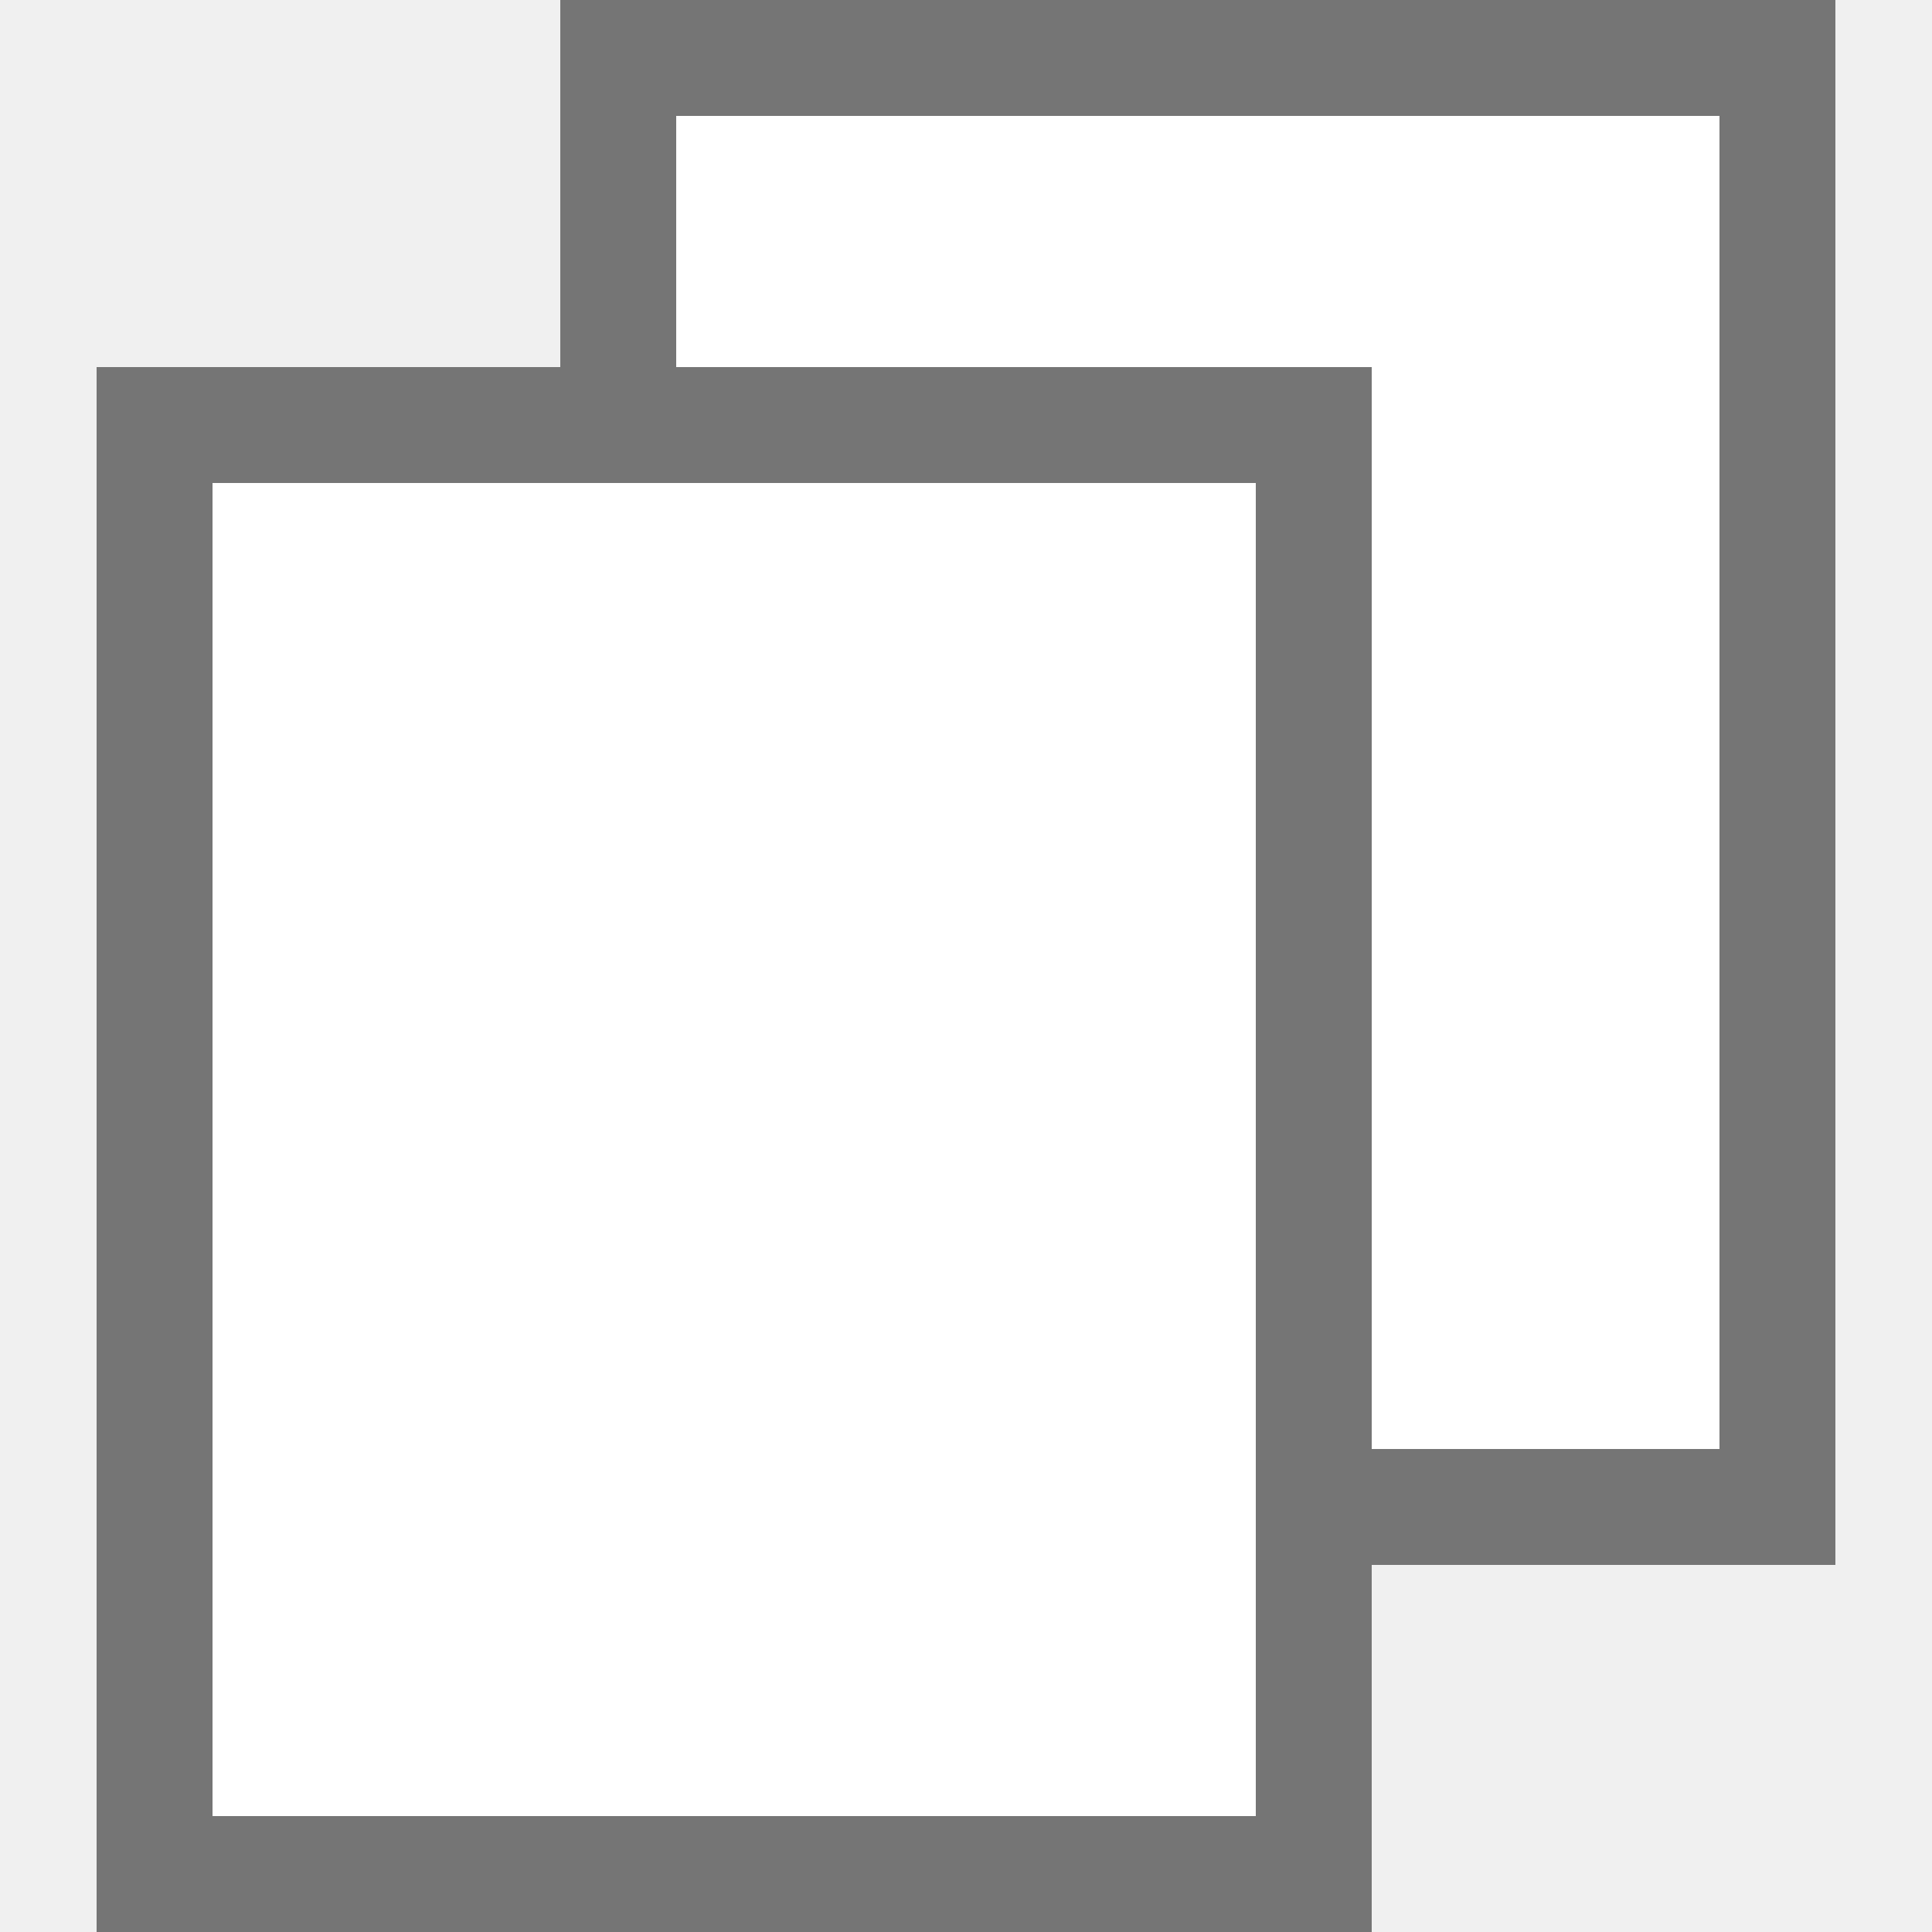
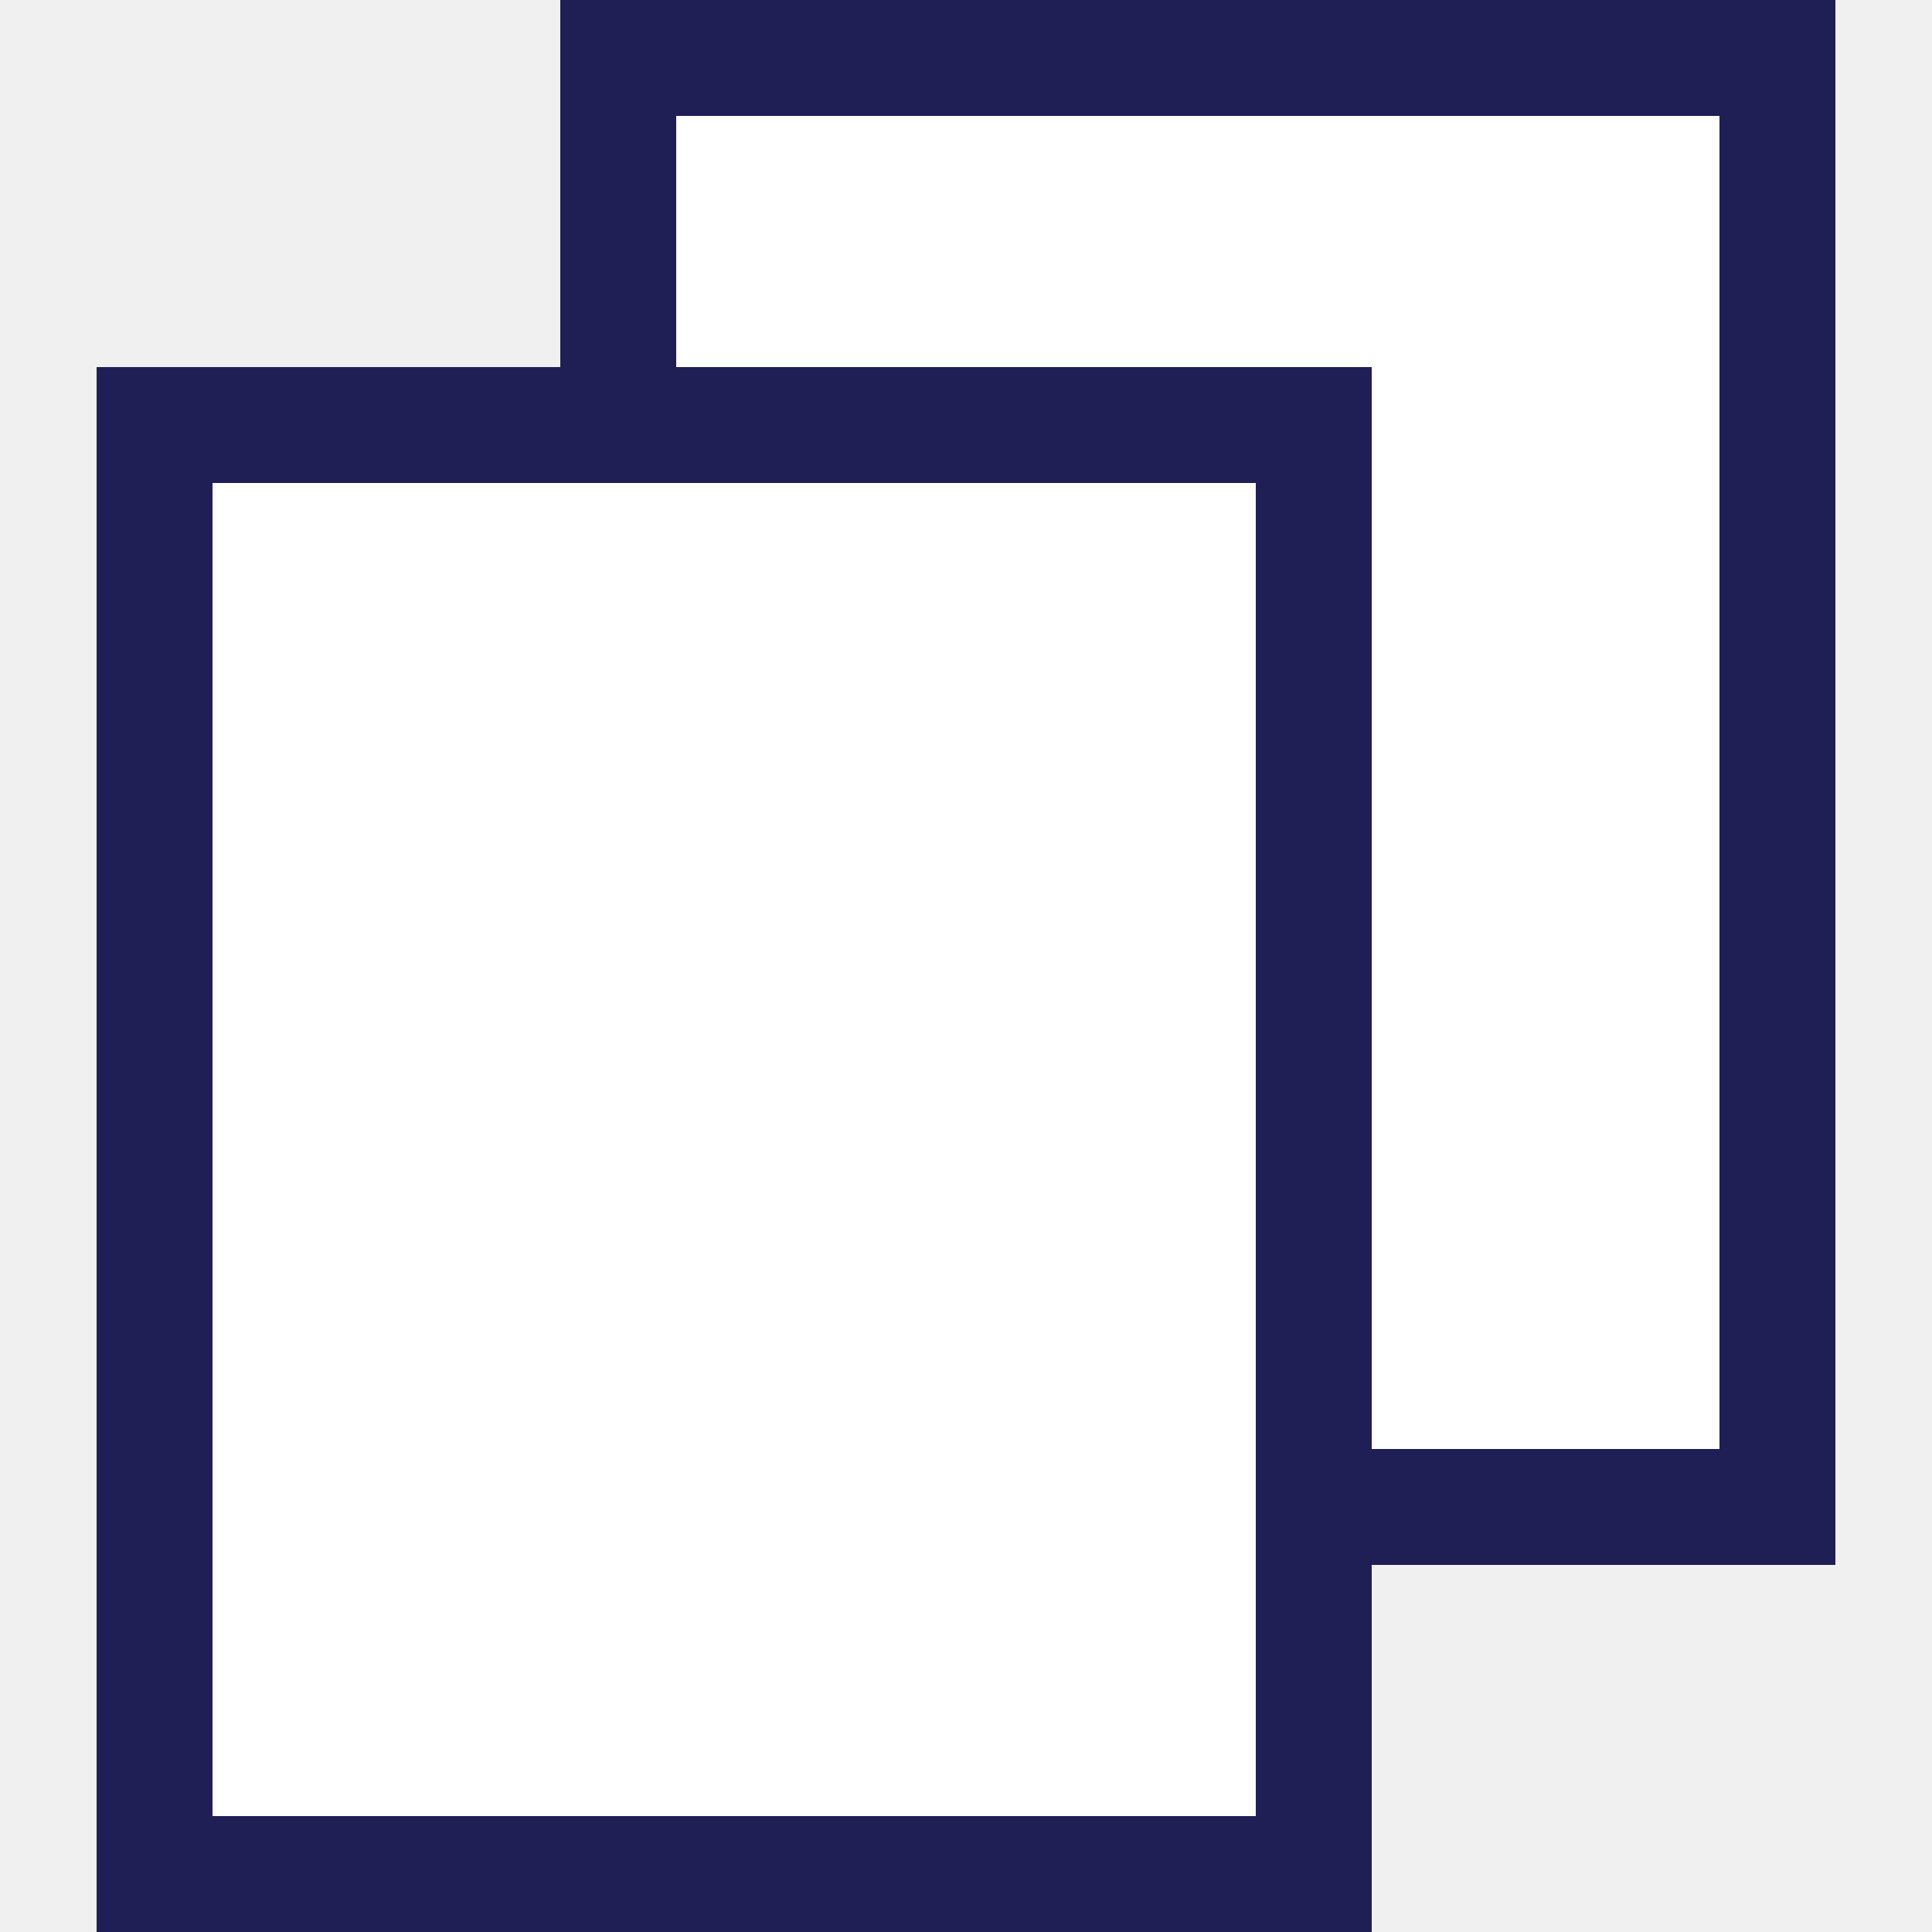
<svg xmlns="http://www.w3.org/2000/svg" width="64px" height="64px" viewBox="0 0 100 100">
  <g>
-     <rect x="32" y="3" width="60" height="75" fill="#ffffff" stroke="#757575" stroke-width="6" />
-     <rect x="8" y="22" width="60" height="75" fill="#ffffff" stroke="#757575" stroke-width="6" />
+     <rect x="32" y="3" width="60" height="75" fill="#ffffff" stroke="#1f1f56" stroke-width="6" />
+     <rect x="8" y="22" width="60" height="75" fill="#ffffff" stroke="#1f1f56" stroke-width="6" />
  </g>
</svg>
